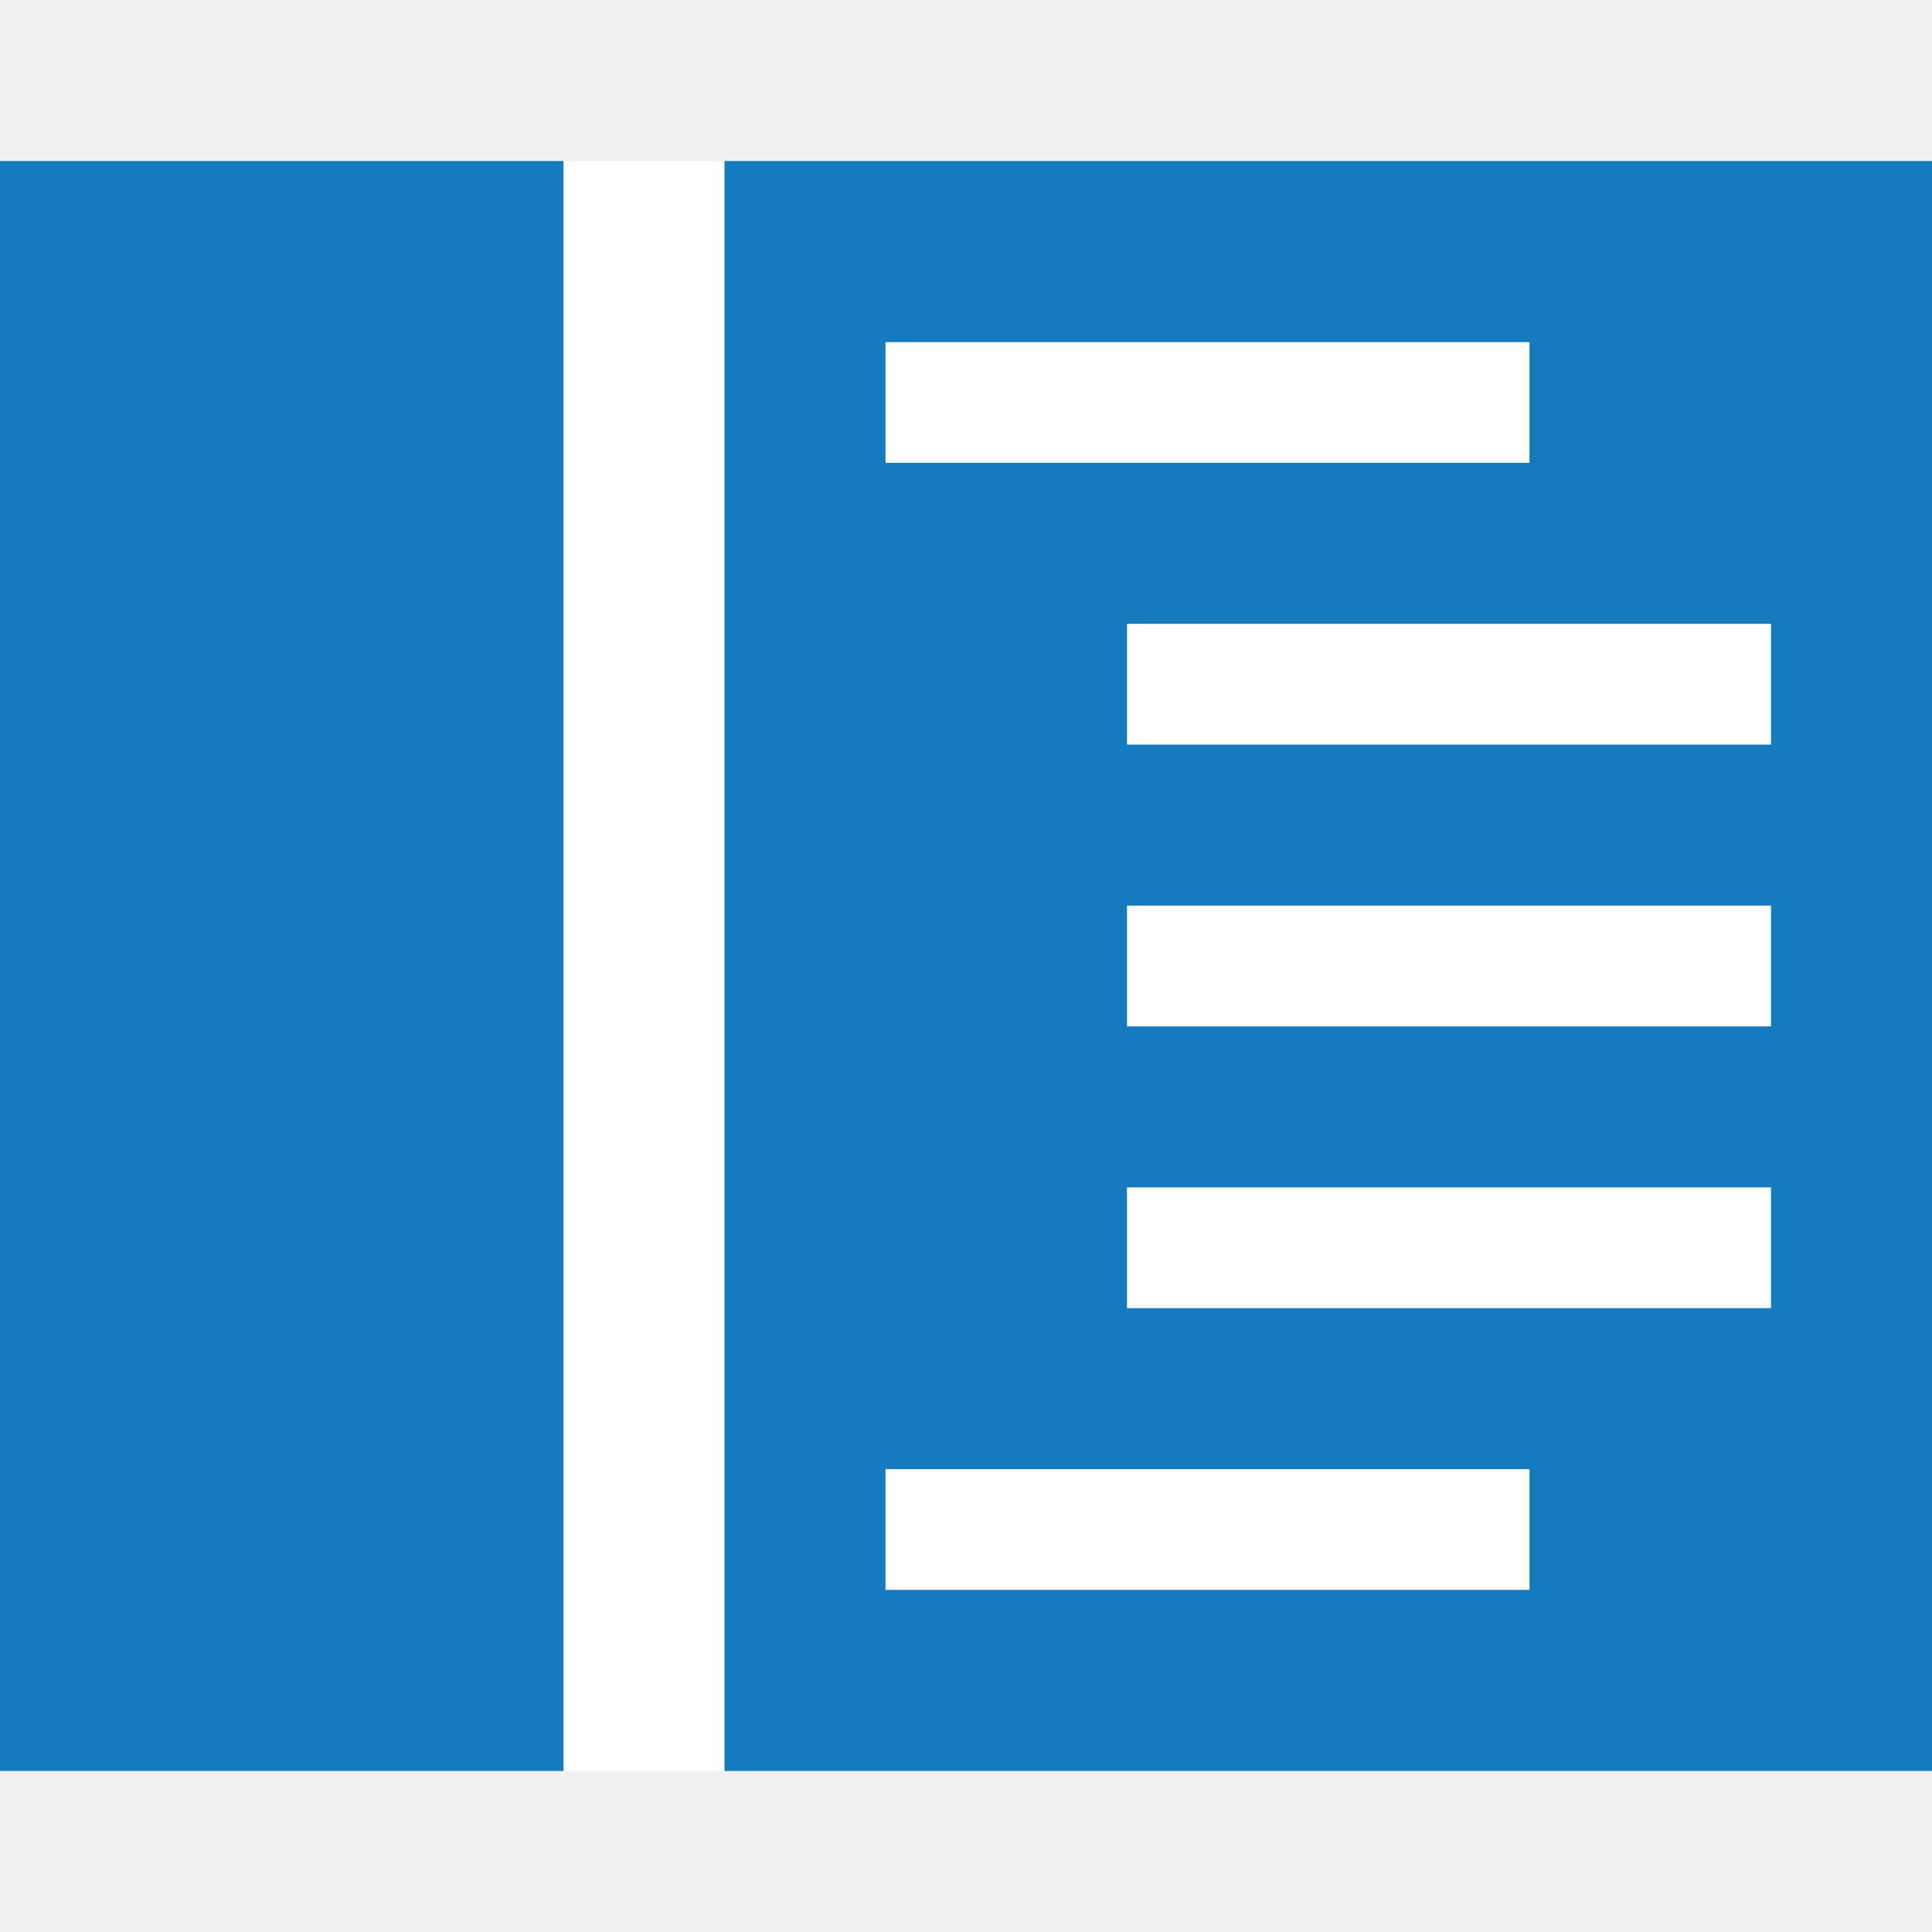
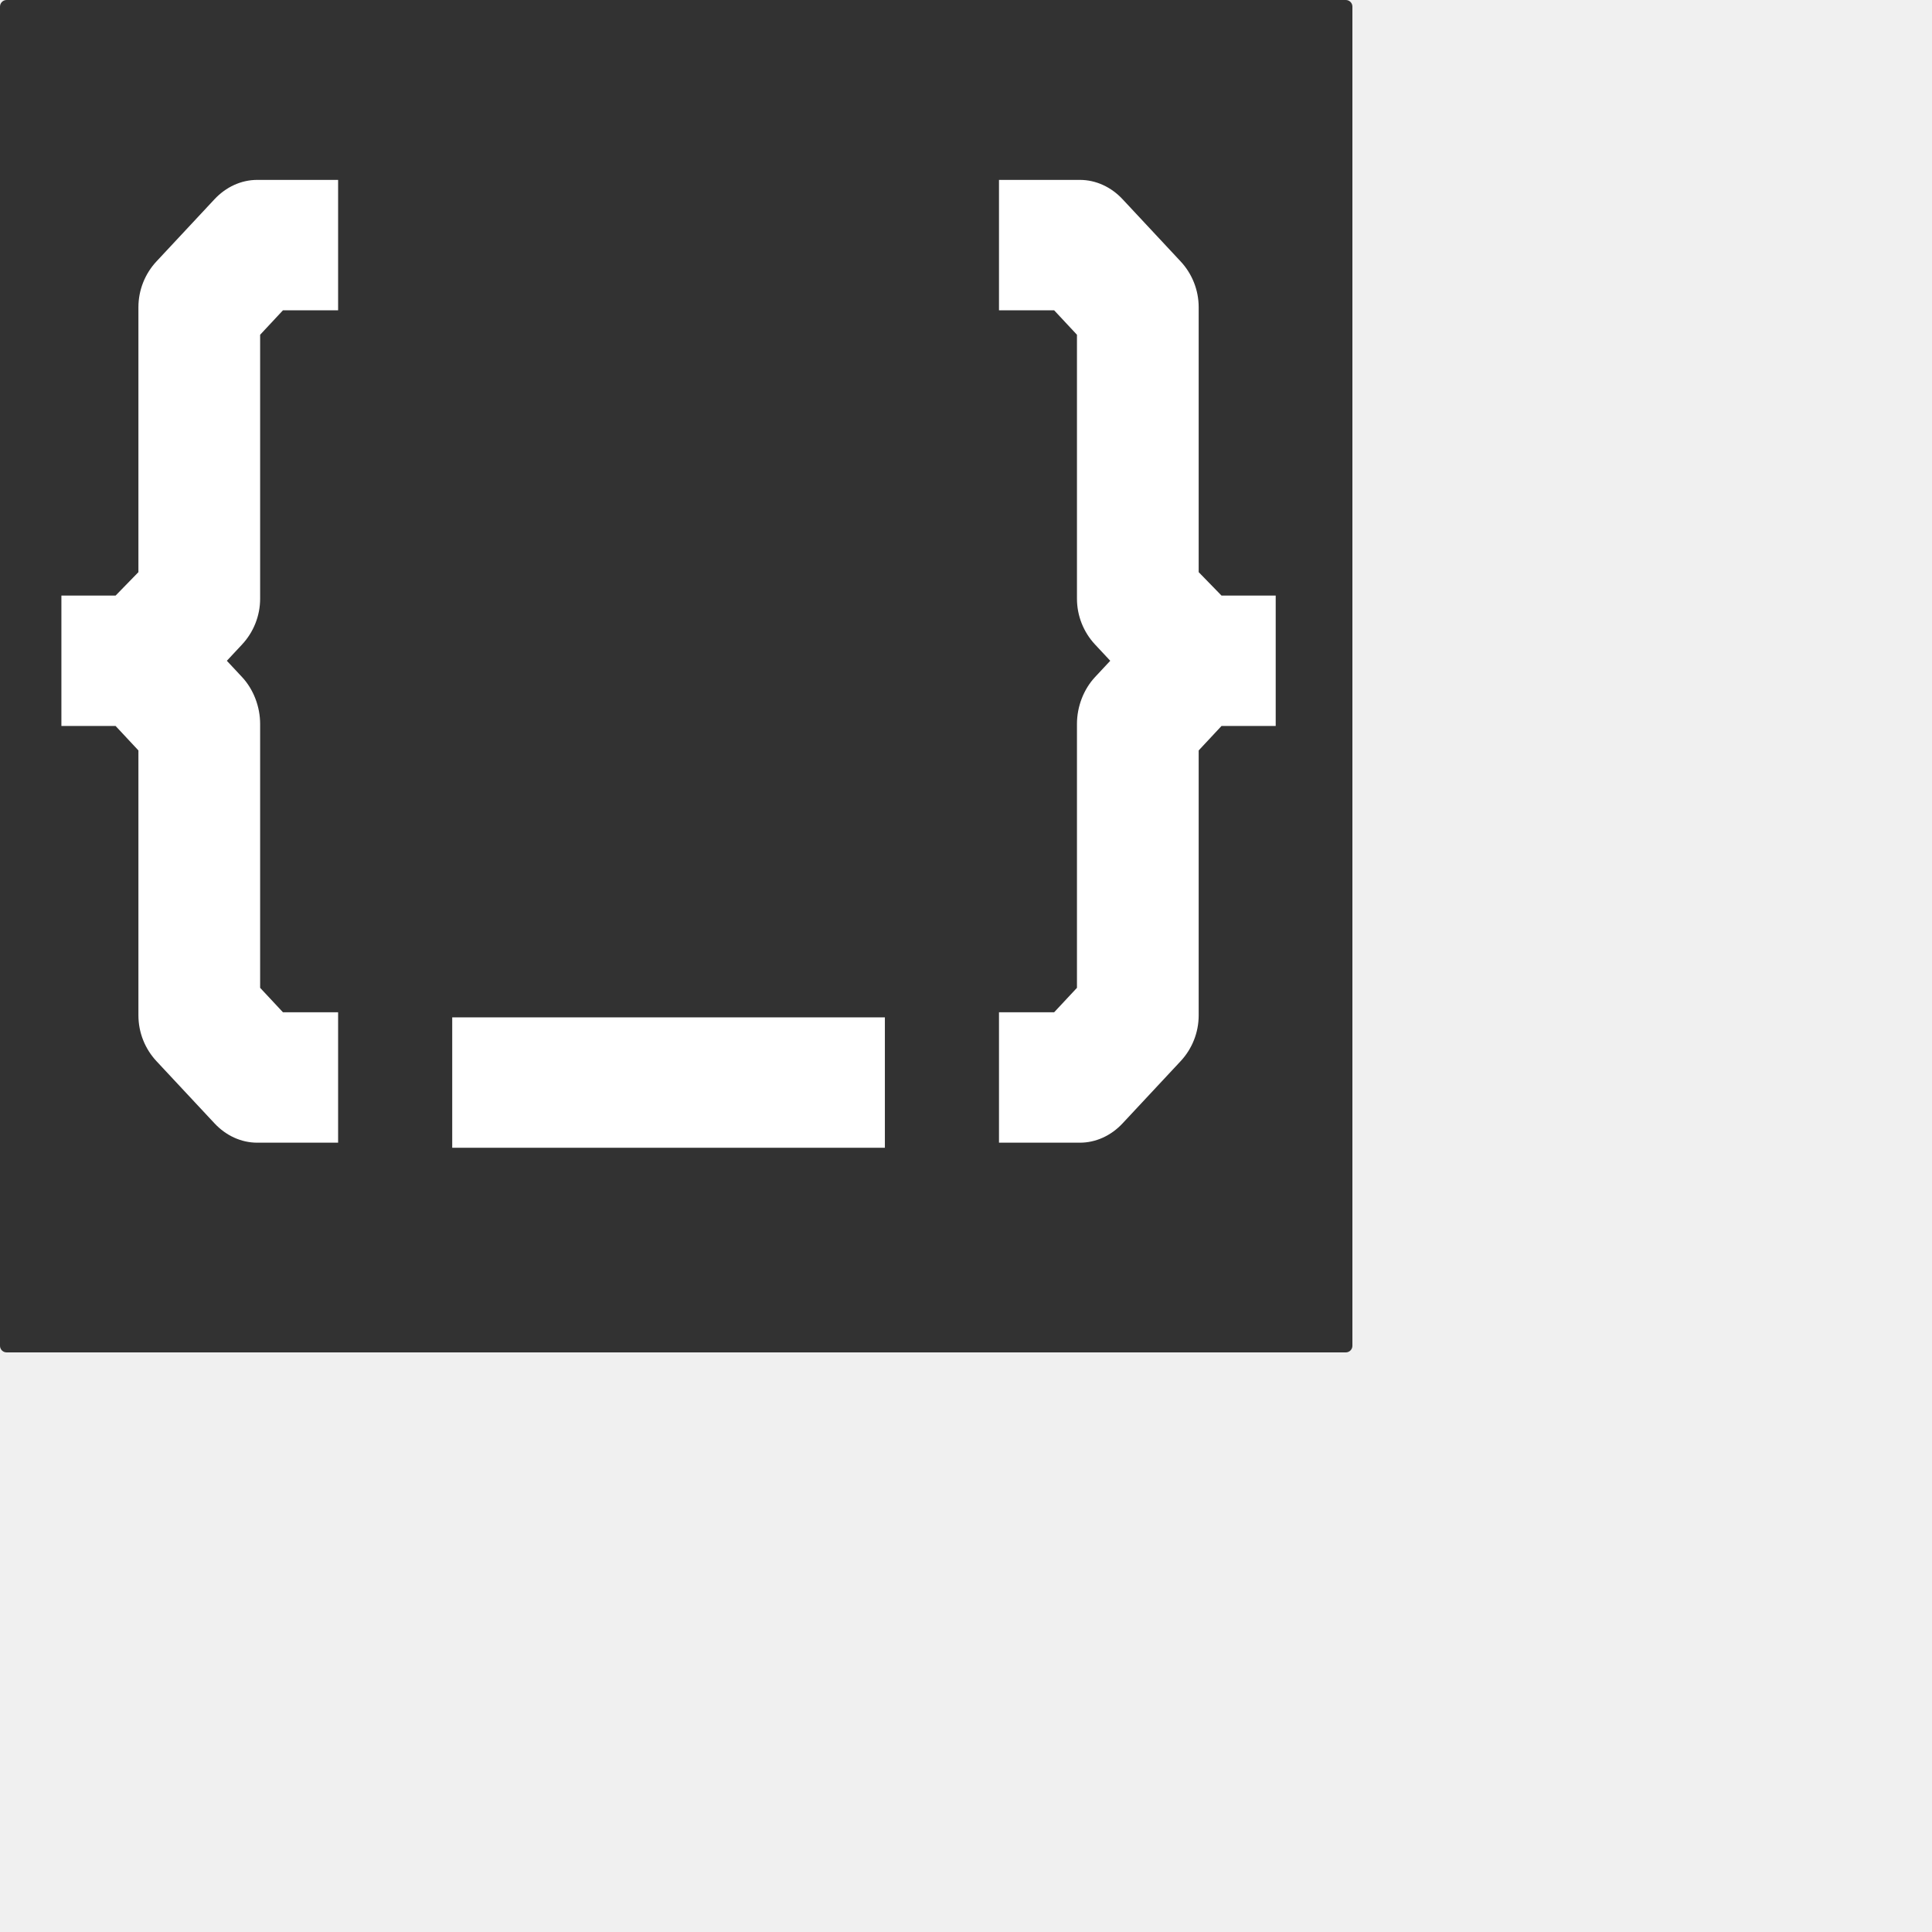
- <svg xmlns="http://www.w3.org/2000/svg" id="Layer_1" viewBox="0 0 1024 1024">
-   <style>.st0{fill:#f6f6f6;fill-opacity:0}.st1{fill:#fff}.st2{fill:#167abf}</style>
-   <path class="st0" d="M1024 1024H0V0h1024v1024z" />
-   <path class="st1" d="M1024 85.333v853.333H0V85.333h1024z" />
-   <path class="st2" d="M0 85.333h298.667v853.333H0V85.333zm1024 0v853.333H384V85.333h640zm-554.667 160h341.333v-64H469.333v64zm341.334 533.334H469.333v64h341.333l.001-64zm128-149.334H597.333v64h341.333l.001-64zm0-149.333H597.333v64h341.333l.001-64zm0-149.333H597.333v64h341.333l.001-64z" />
+ <svg viewBox="0 0 1024 1024">
+   <defs />
+   <g transform="matrix(0.7,0,0,0.7,0,0)" fill="#323232">
+     <rect width="1024" height="1024" rx="5" />
+   </g>
+   <g id="SvgjsG3220" featurekey="0yvIkK-0" fill="#ffffff" transform="matrix(25.2,0,0,27,2.3,-0.7726306)">
+     <path d="M7.02 6.12 l-1.16 0 l-0.48 0.48 l0 5.18 c0 0.34 -0.14 0.66 -0.38 0.9 l-0.32 0.32 l0.32 0.32 c0.24 0.24 0.38 0.58 0.38 0.92 l0 5.18 l0.48 0.48 l1.16 0 l0 2.56 l-1.7 0 c-0.34 0 -0.66 -0.14 -0.9 -0.38 l-1.22 -1.22 c-0.24 -0.24 -0.38 -0.56 -0.38 -0.9 l0 -5.2 l-0.48 -0.48 l-1.14 0 l0 -2.56 l1.14 0 l0.48 -0.46 l0 -5.2 c0 -0.34 0.14 -0.66 0.38 -0.9 l1.22 -1.22 c0.24 -0.24 0.56 -0.38 0.9 -0.38 l1.7 0 l0 2.56 z M18.52 22.56 l-9.1 0 l0 -2.56 l9.1 0 l0 2.56 z M20.92 3.56 l1.7 0 c0.34 0 0.66 0.14 0.9 0.38 l1.22 1.22 c0.24 0.24 0.38 0.56 0.38 0.9 l0 5.2 l0.48 0.46 l1.14 0 l0 2.56 l-1.14 0 l-0.48 0.48 l0 5.2 c0 0.34 -0.14 0.66 -0.38 0.9 l-1.22 1.22 c-0.24 0.24 -0.56 0.38 -0.9 0.38 l-1.7 0 l0 -2.56 l1.16 0 l0.48 -0.48 l0 -5.18 c0 -0.34 0.14 -0.68 0.38 -0.92 l0.32 -0.32 l-0.32 -0.32 c-0.24 -0.24 -0.38 -0.56 -0.38 -0.9 l0 -5.18 l-0.48 -0.48 l-1.16 0 l0 -2.56 z" />
+   </g>
</svg>
